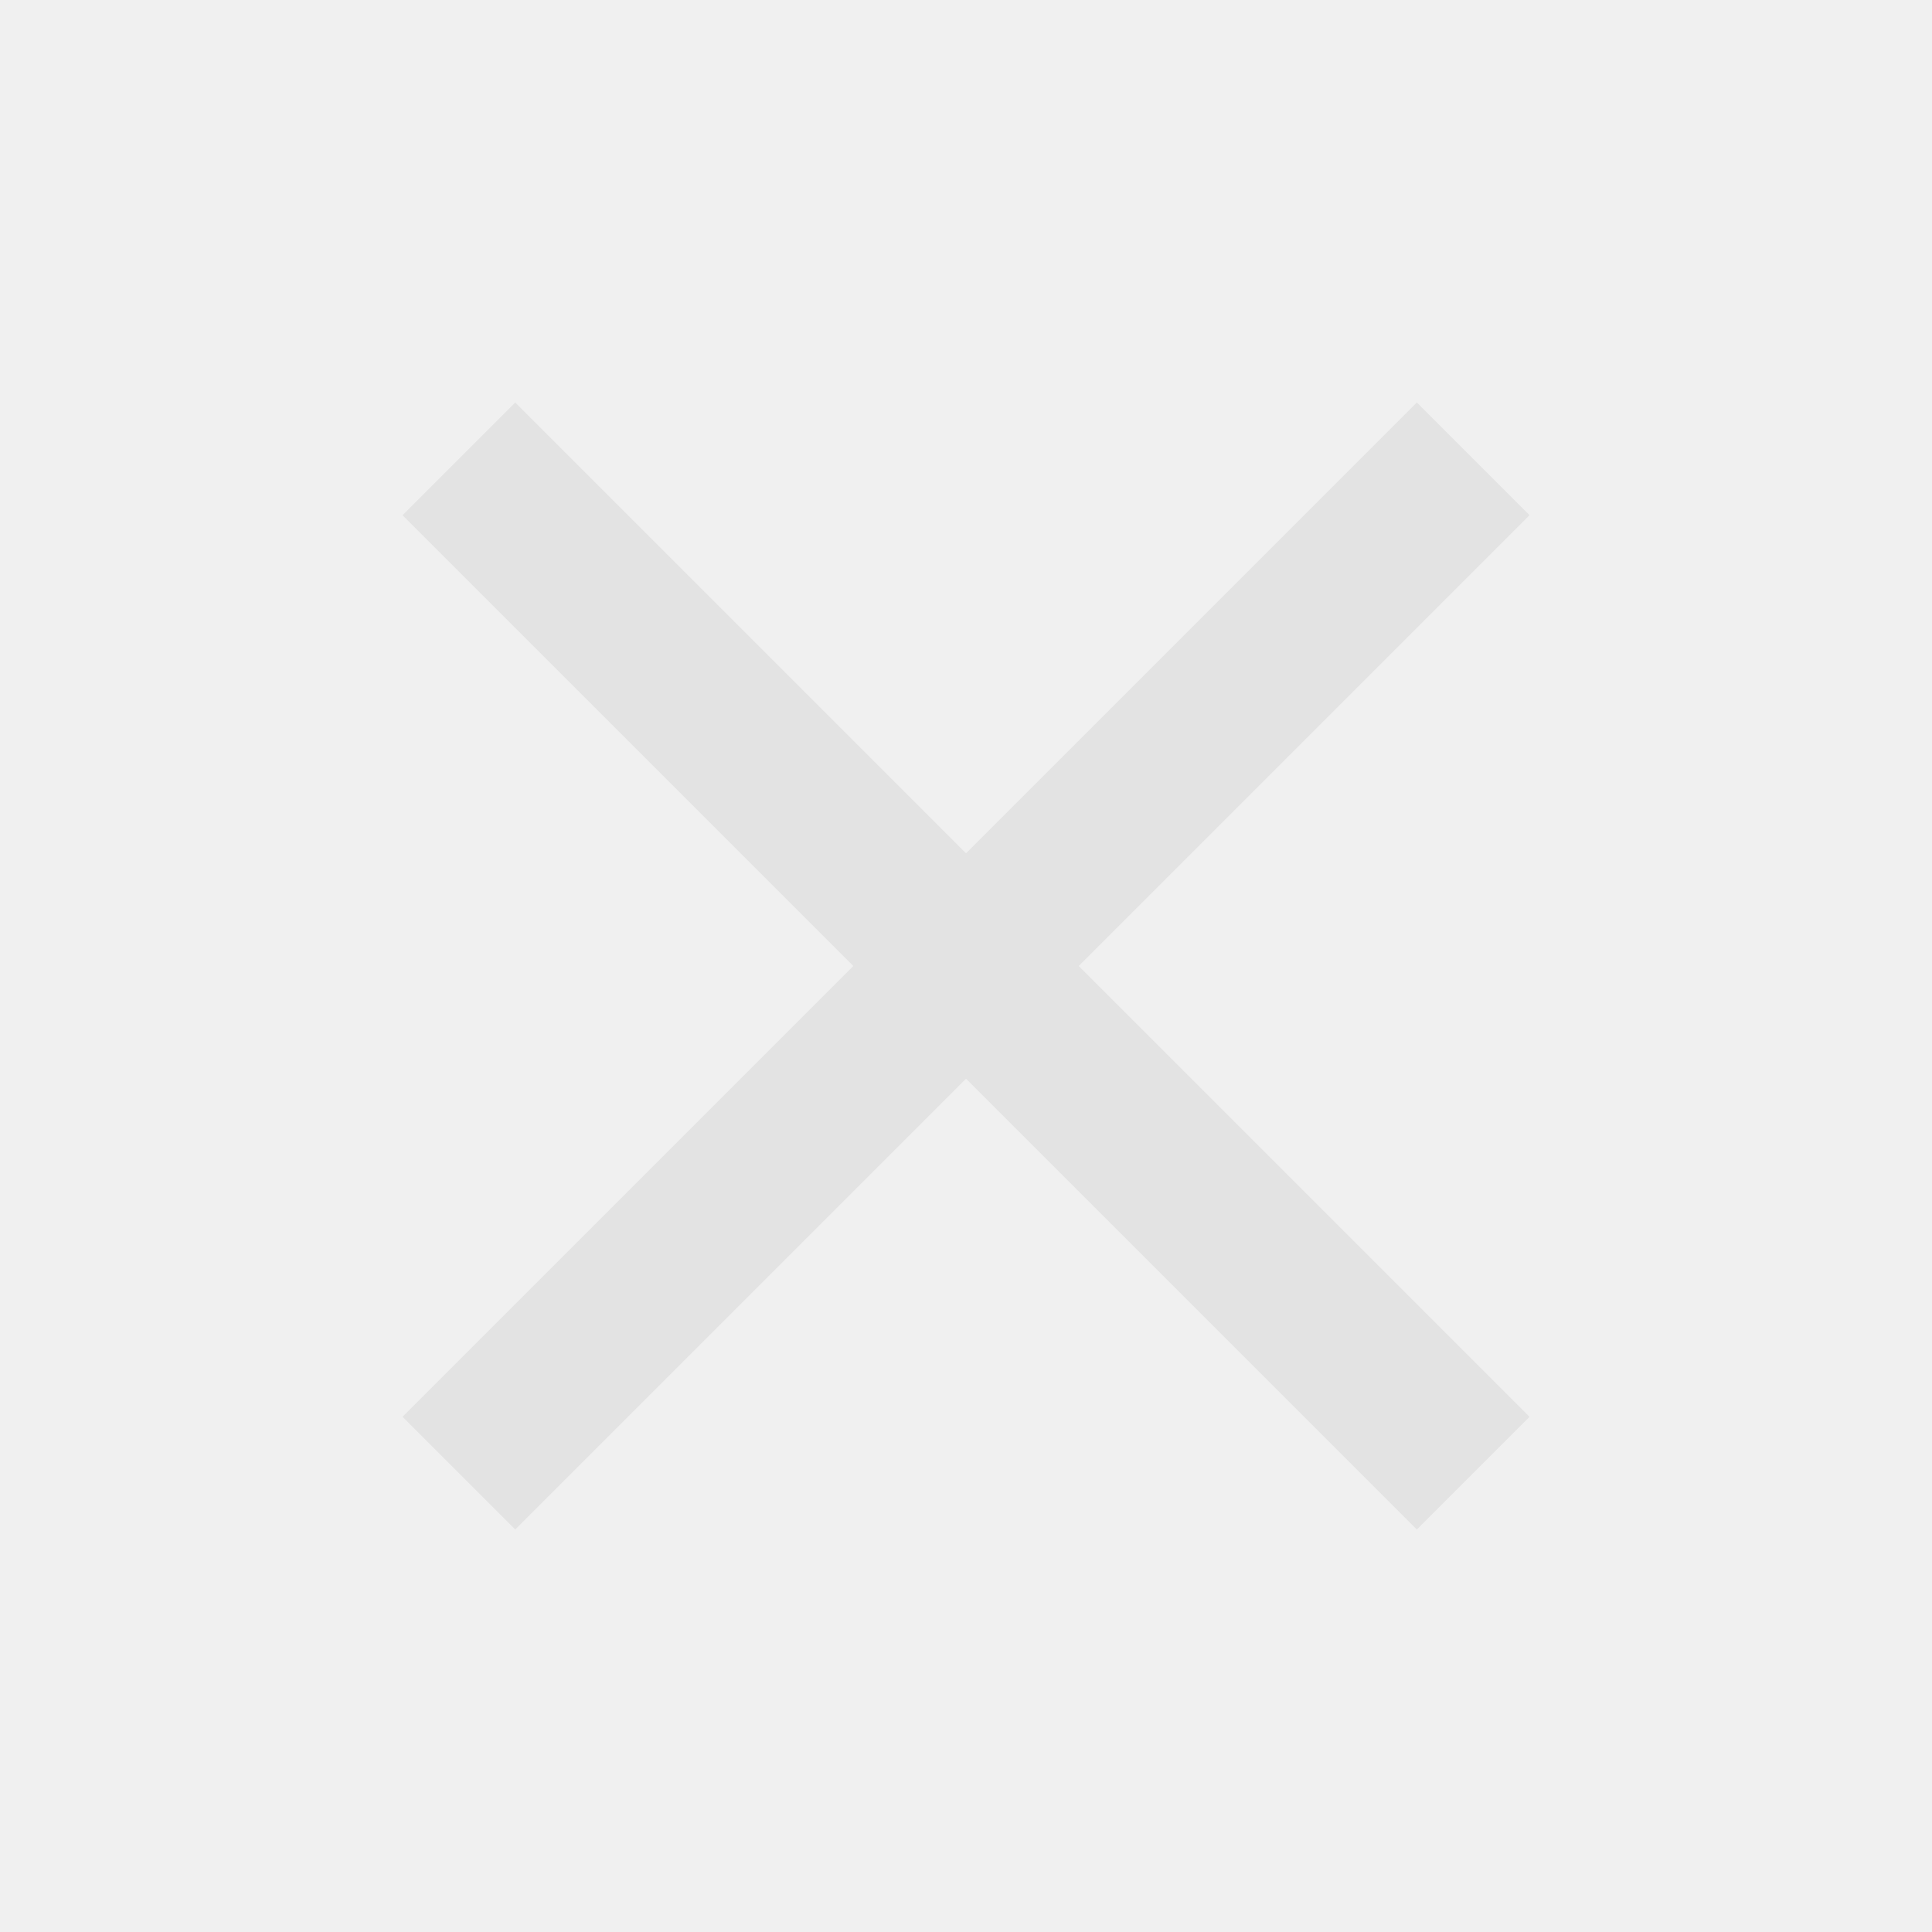
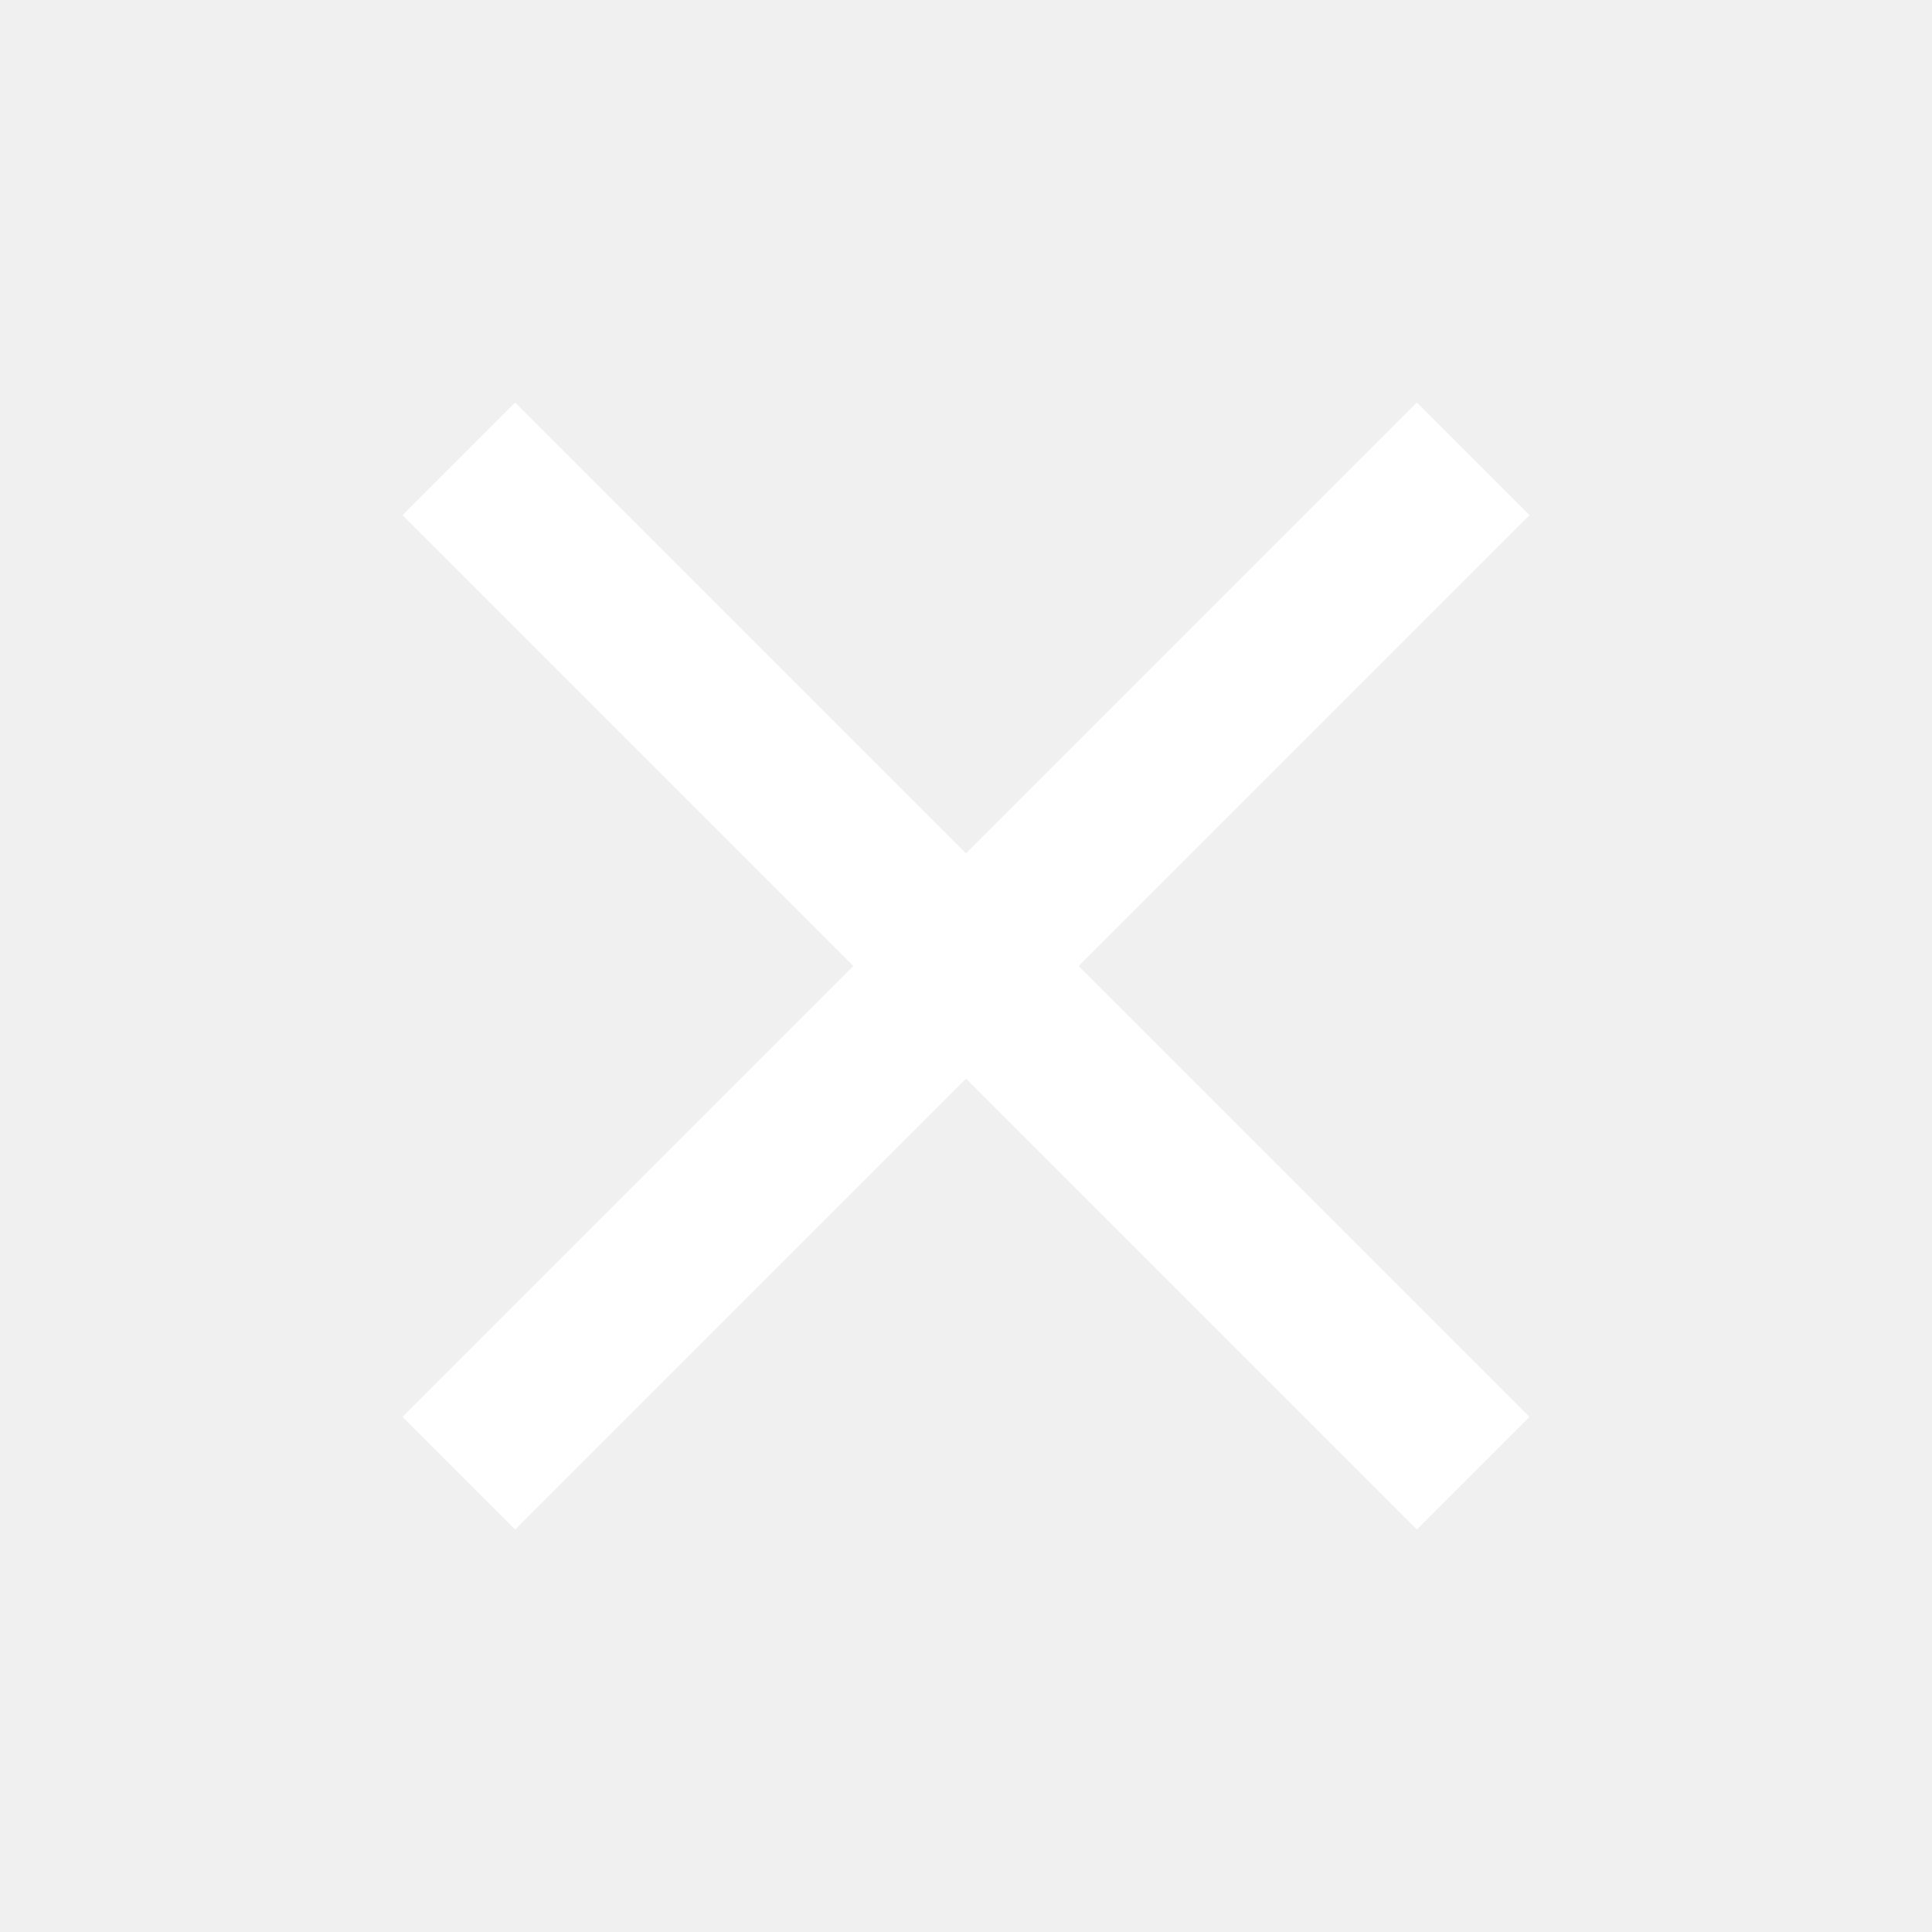
- <svg xmlns="http://www.w3.org/2000/svg" height="24px" viewBox="0 -960 960 960" width="24px" fill="#e3e3e3">
+ <svg xmlns="http://www.w3.org/2000/svg" height="24px" viewBox="0 -960 960 960" width="24px" fill="#FFFFFF">
  <path d="m256-200-56-56 224-224-224-224 56-56 224 224 224-224 56 56-224 224 224 224-56 56-224-224-224 224Z" />
</svg>
